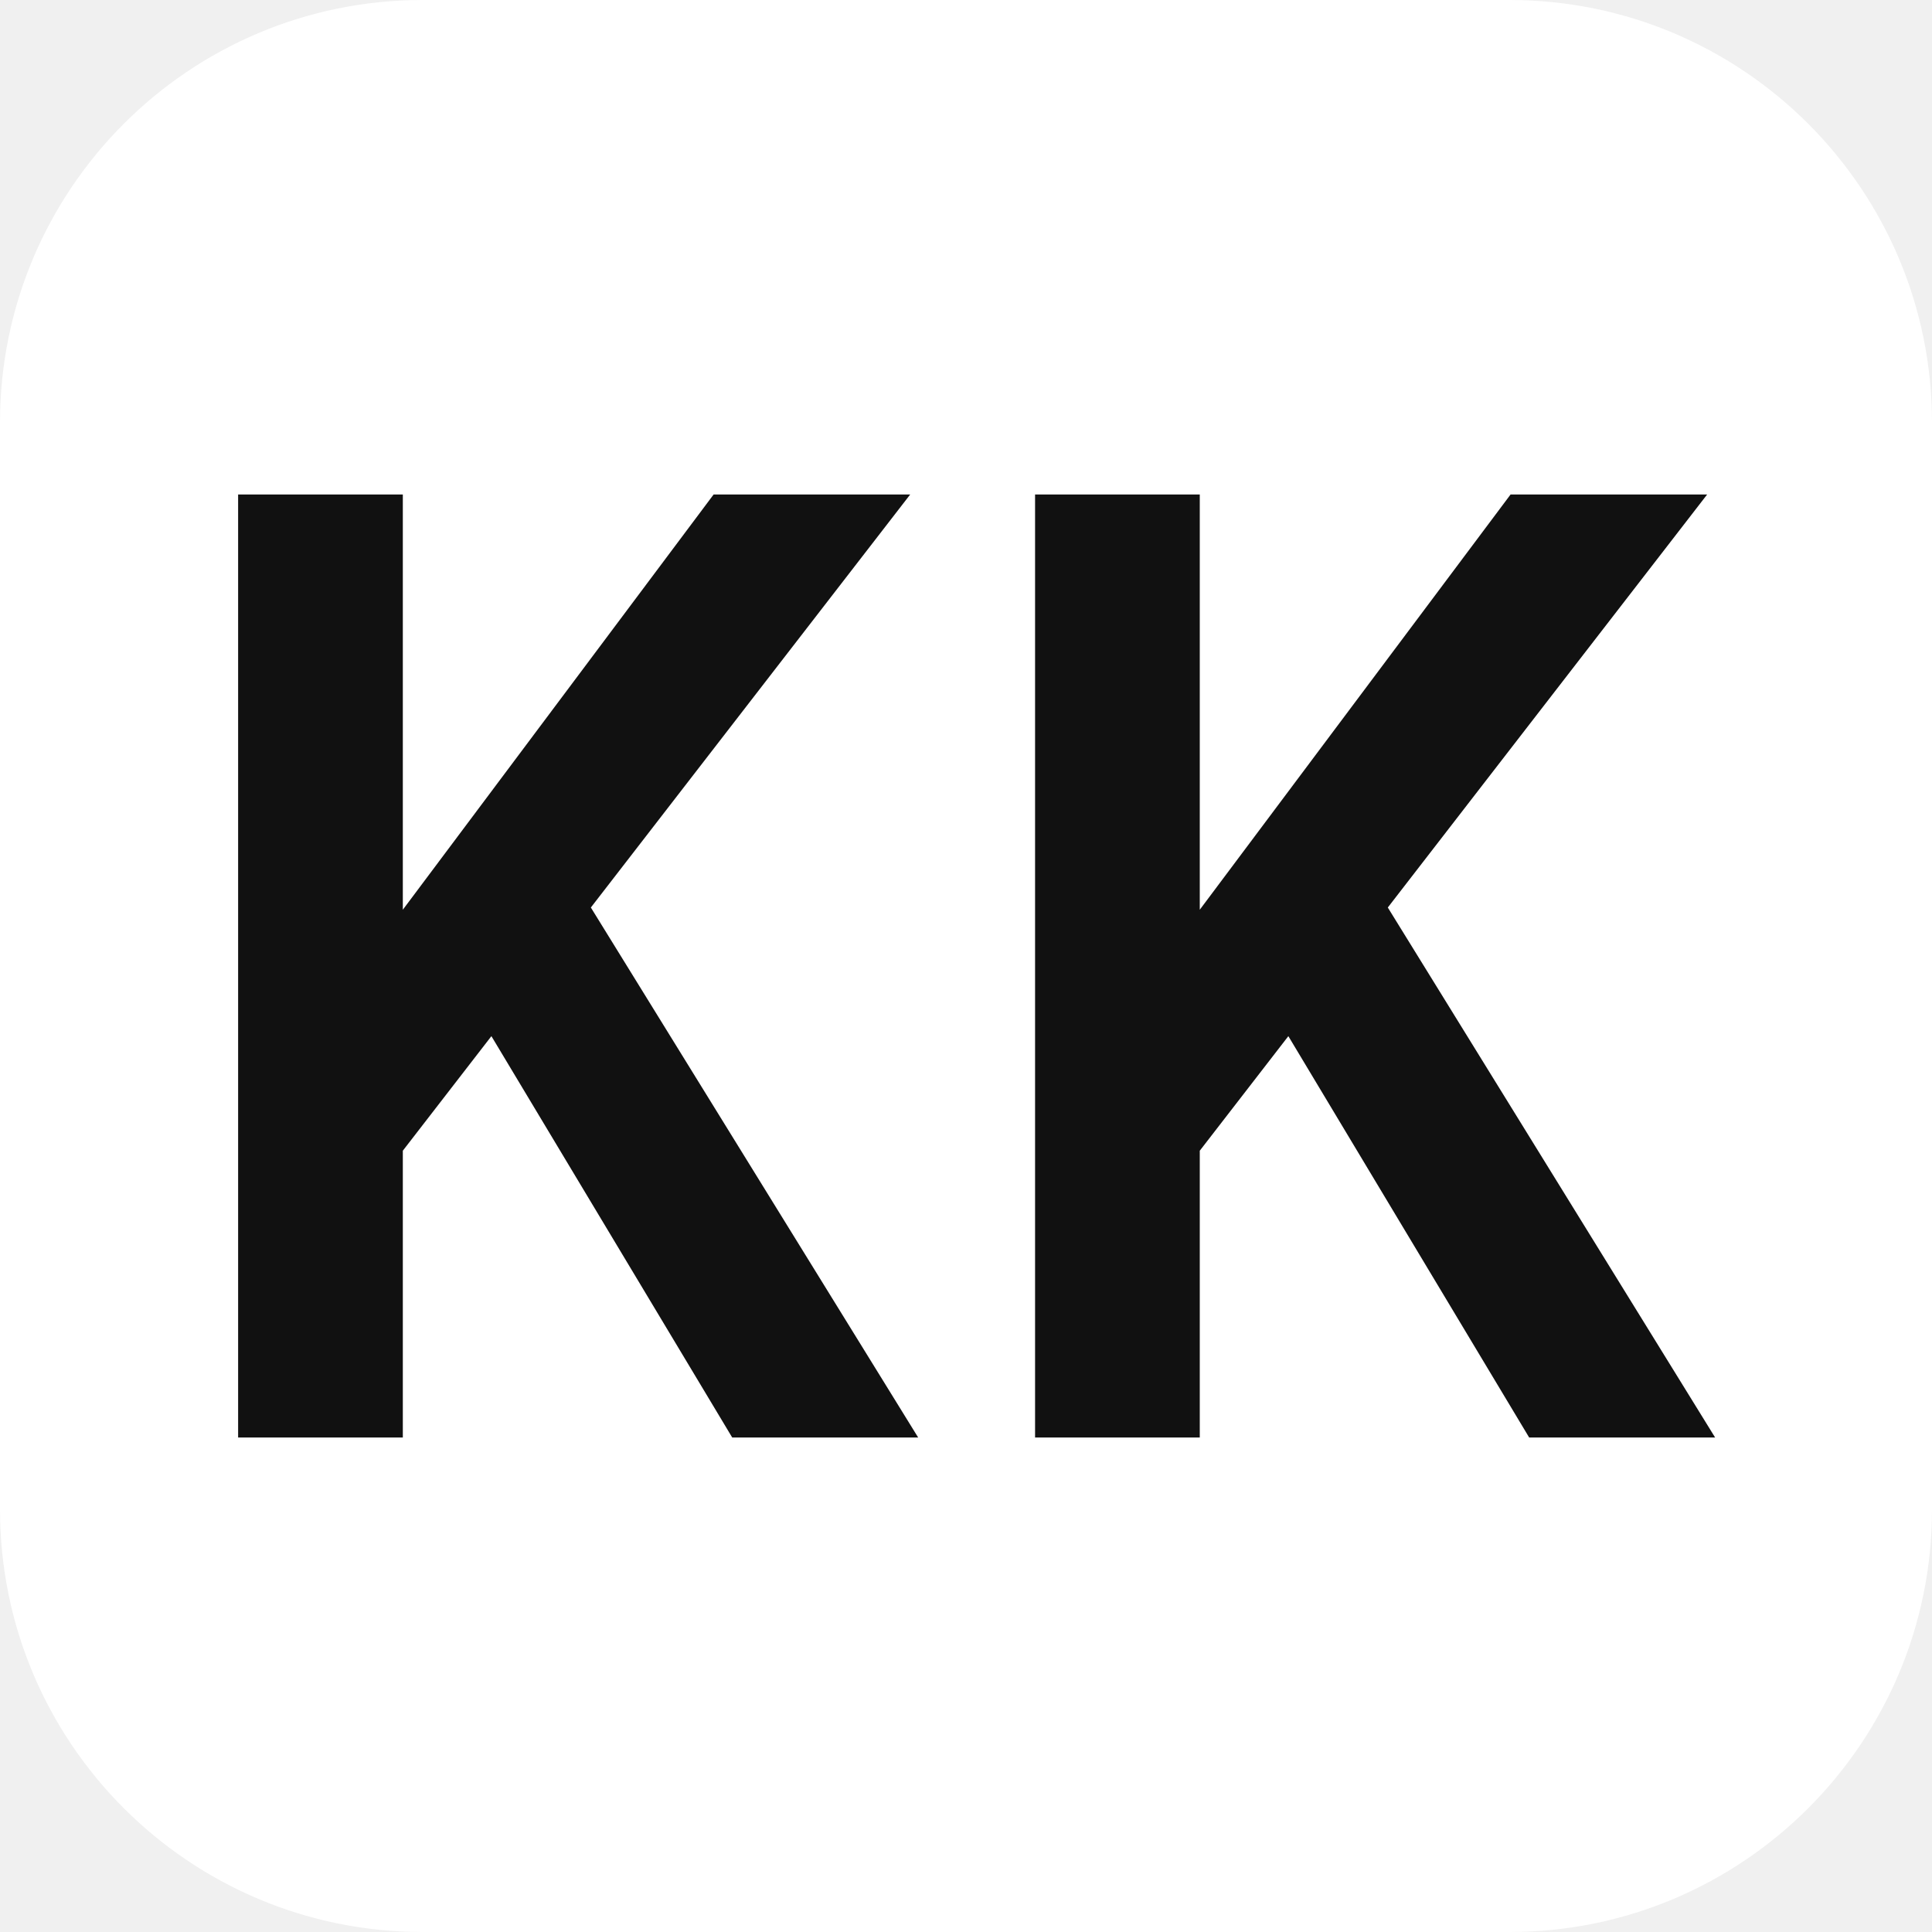
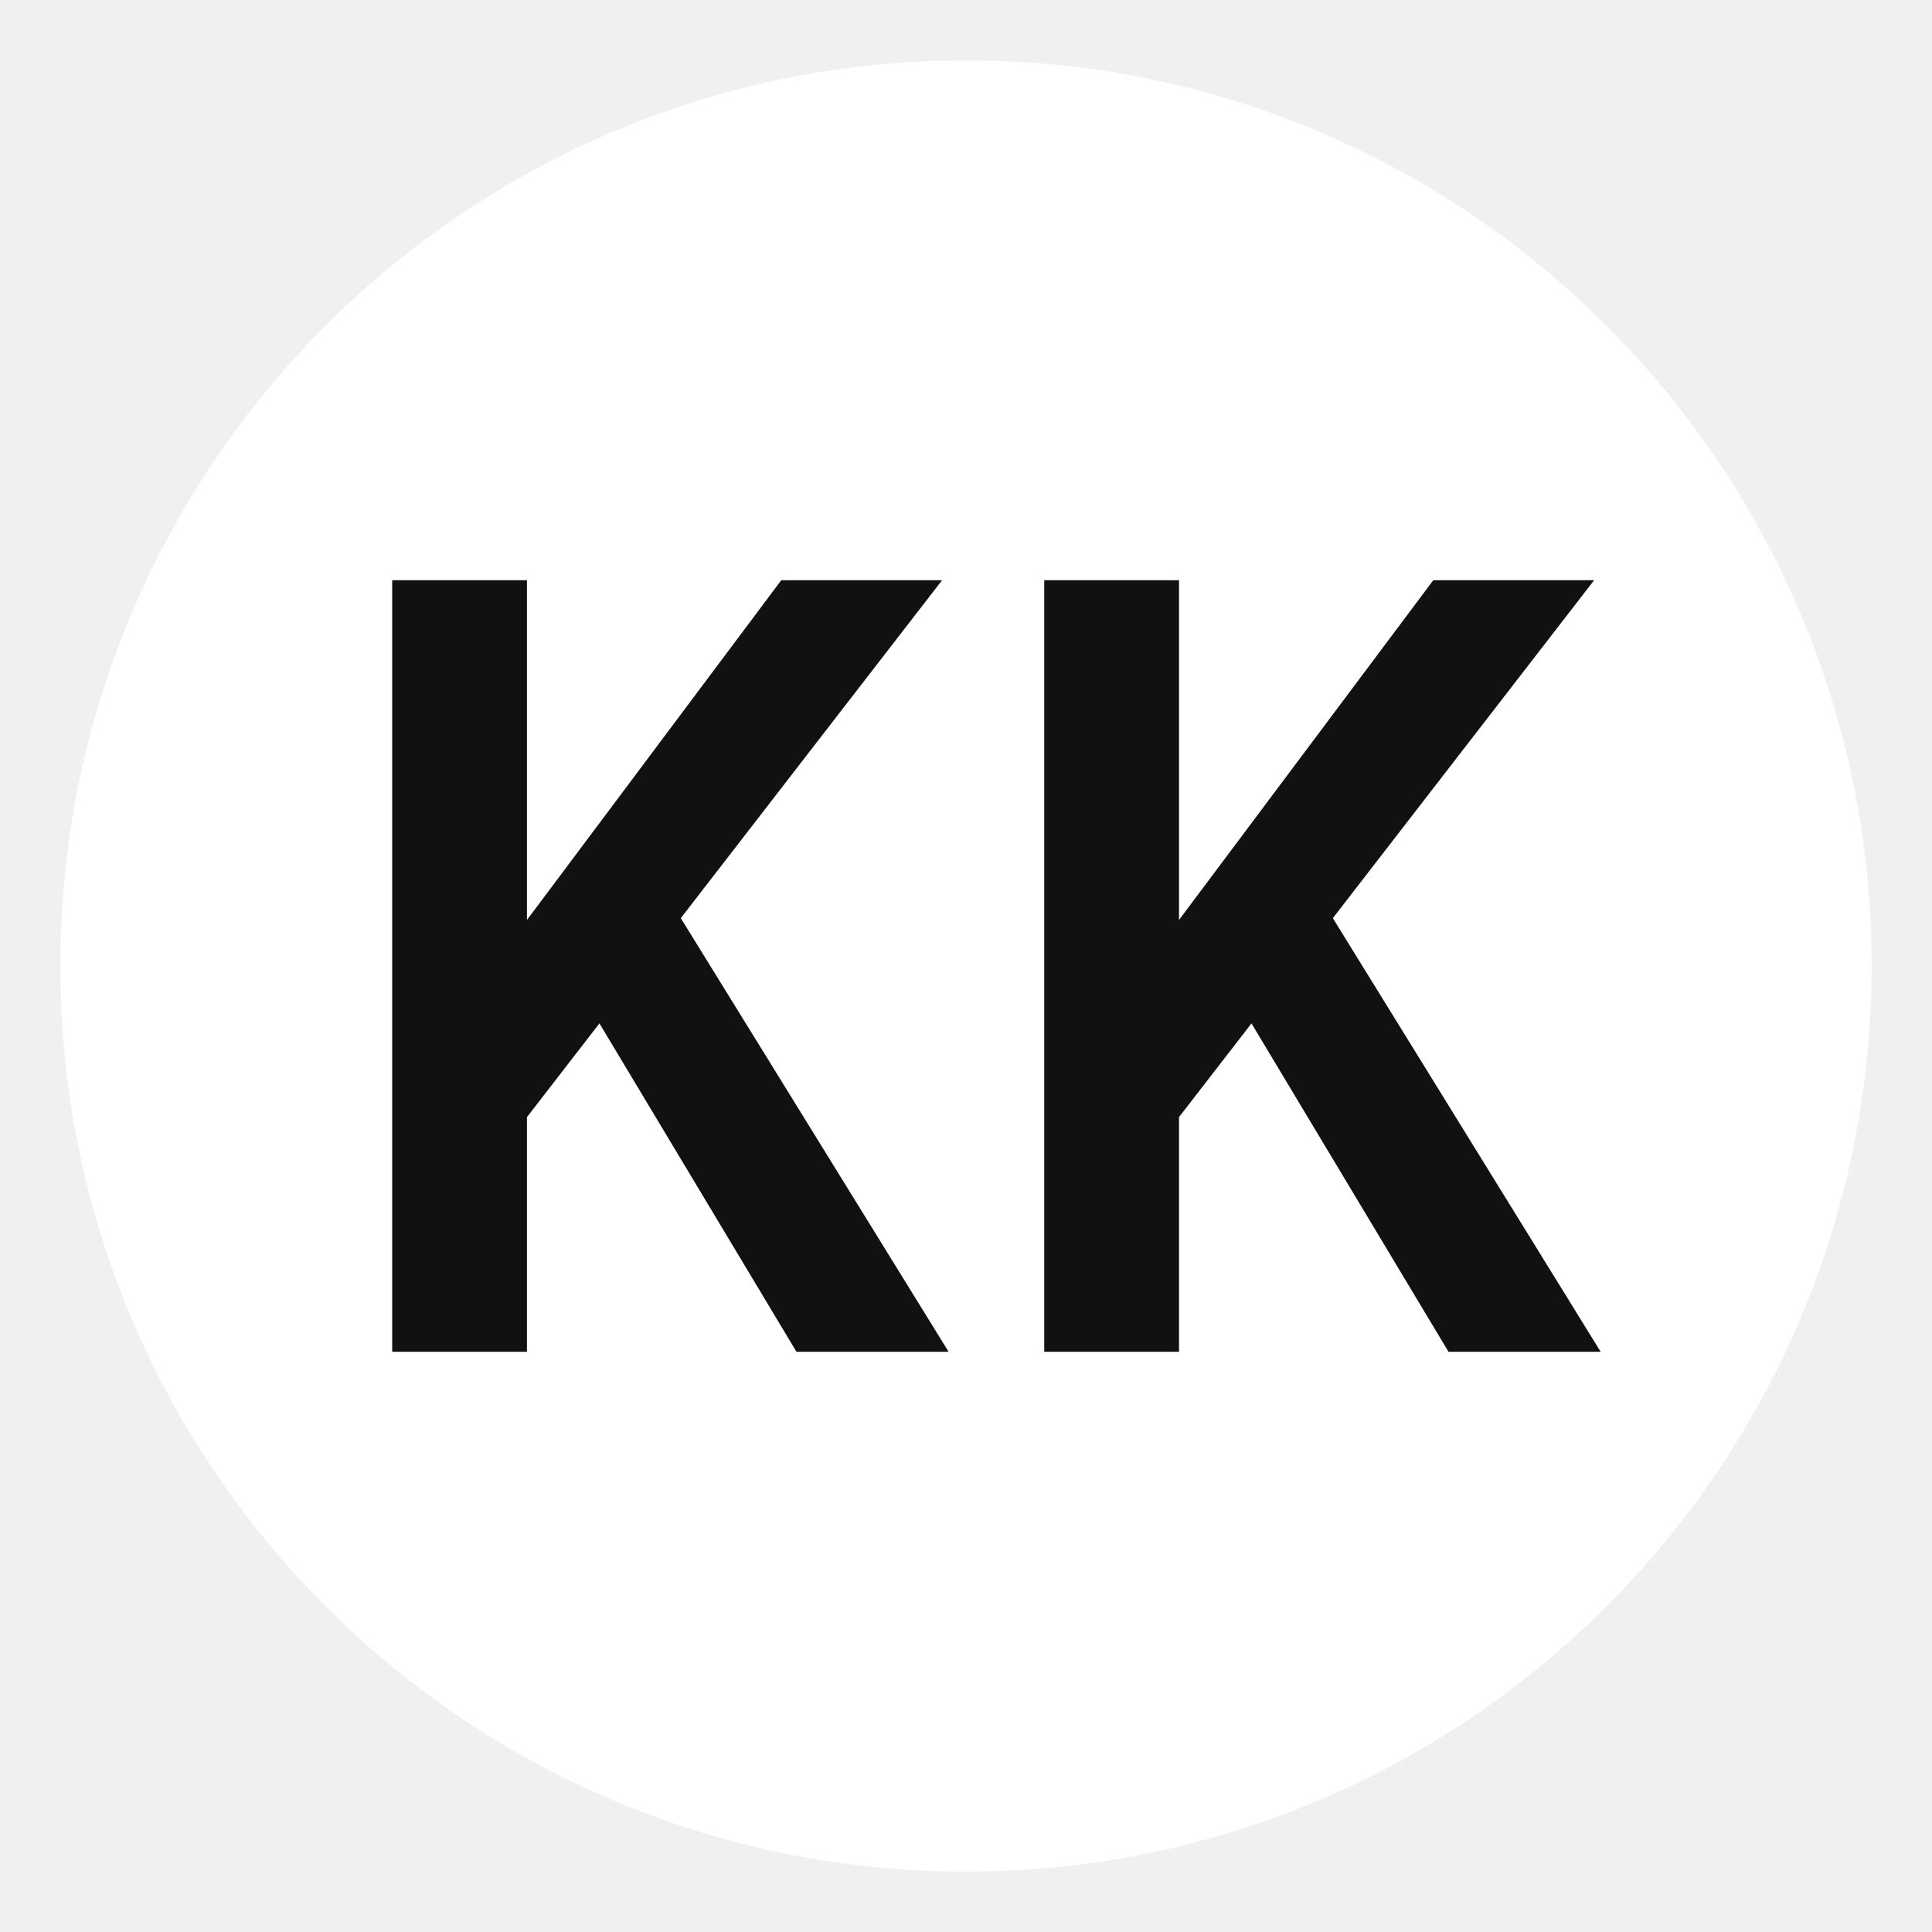
<svg xmlns="http://www.w3.org/2000/svg" viewBox="0 0 64 64" role="img" aria-label="KK">
-   <rect width="64" height="64" rx="14" fill="#fff" />
-   <g fill="#111" transform="translate(5.6 47.62) scale(.044 -.044)">
+   <circle cx="32" cy="32" r="30" fill="#fff" />
+   <g fill="#111" transform="translate(11.12 44.78) scale(.036 -.036)">
    <path d="M166 203L166 384L410 710L558 710ZM52 0L52 710L176 710L176 0ZM424 0L220 340L304 421L564 0Z" />
    <path transform="translate(600 0)" d="M166 203L166 384L410 710L558 710ZM52 0L52 710L176 710L176 0ZM424 0L220 340L304 421L564 0Z" />
  </g>
</svg>
